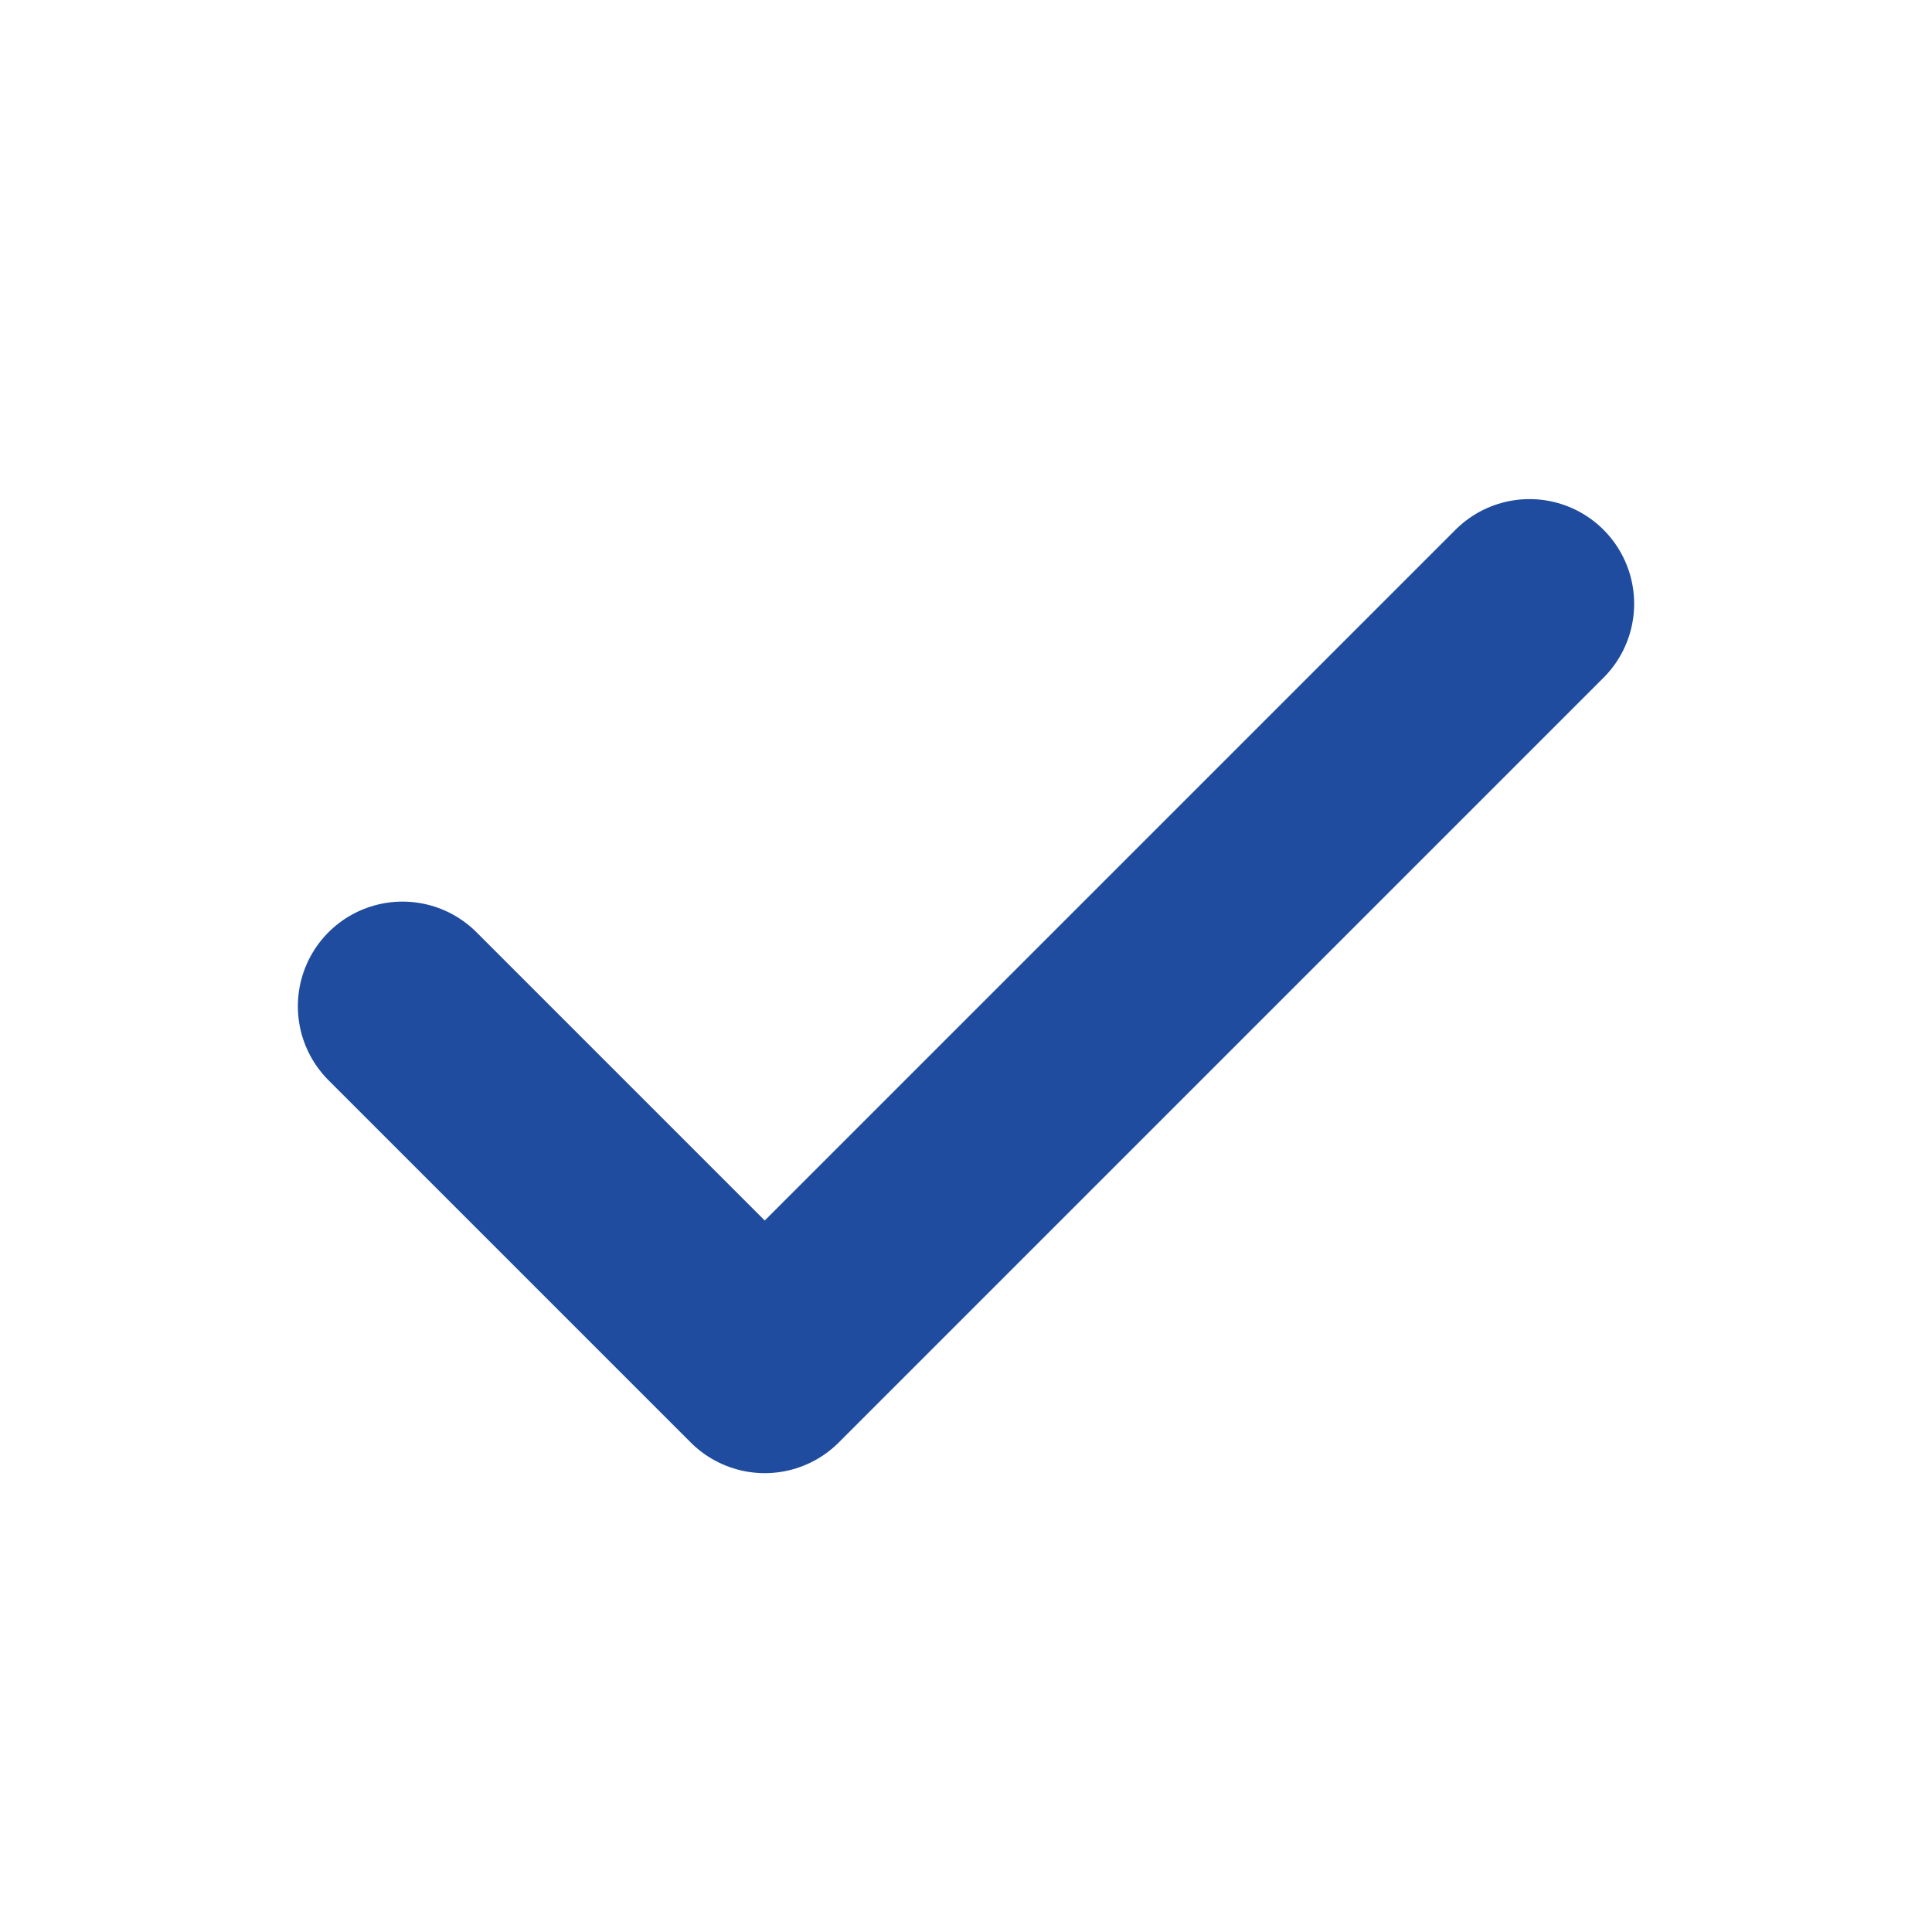
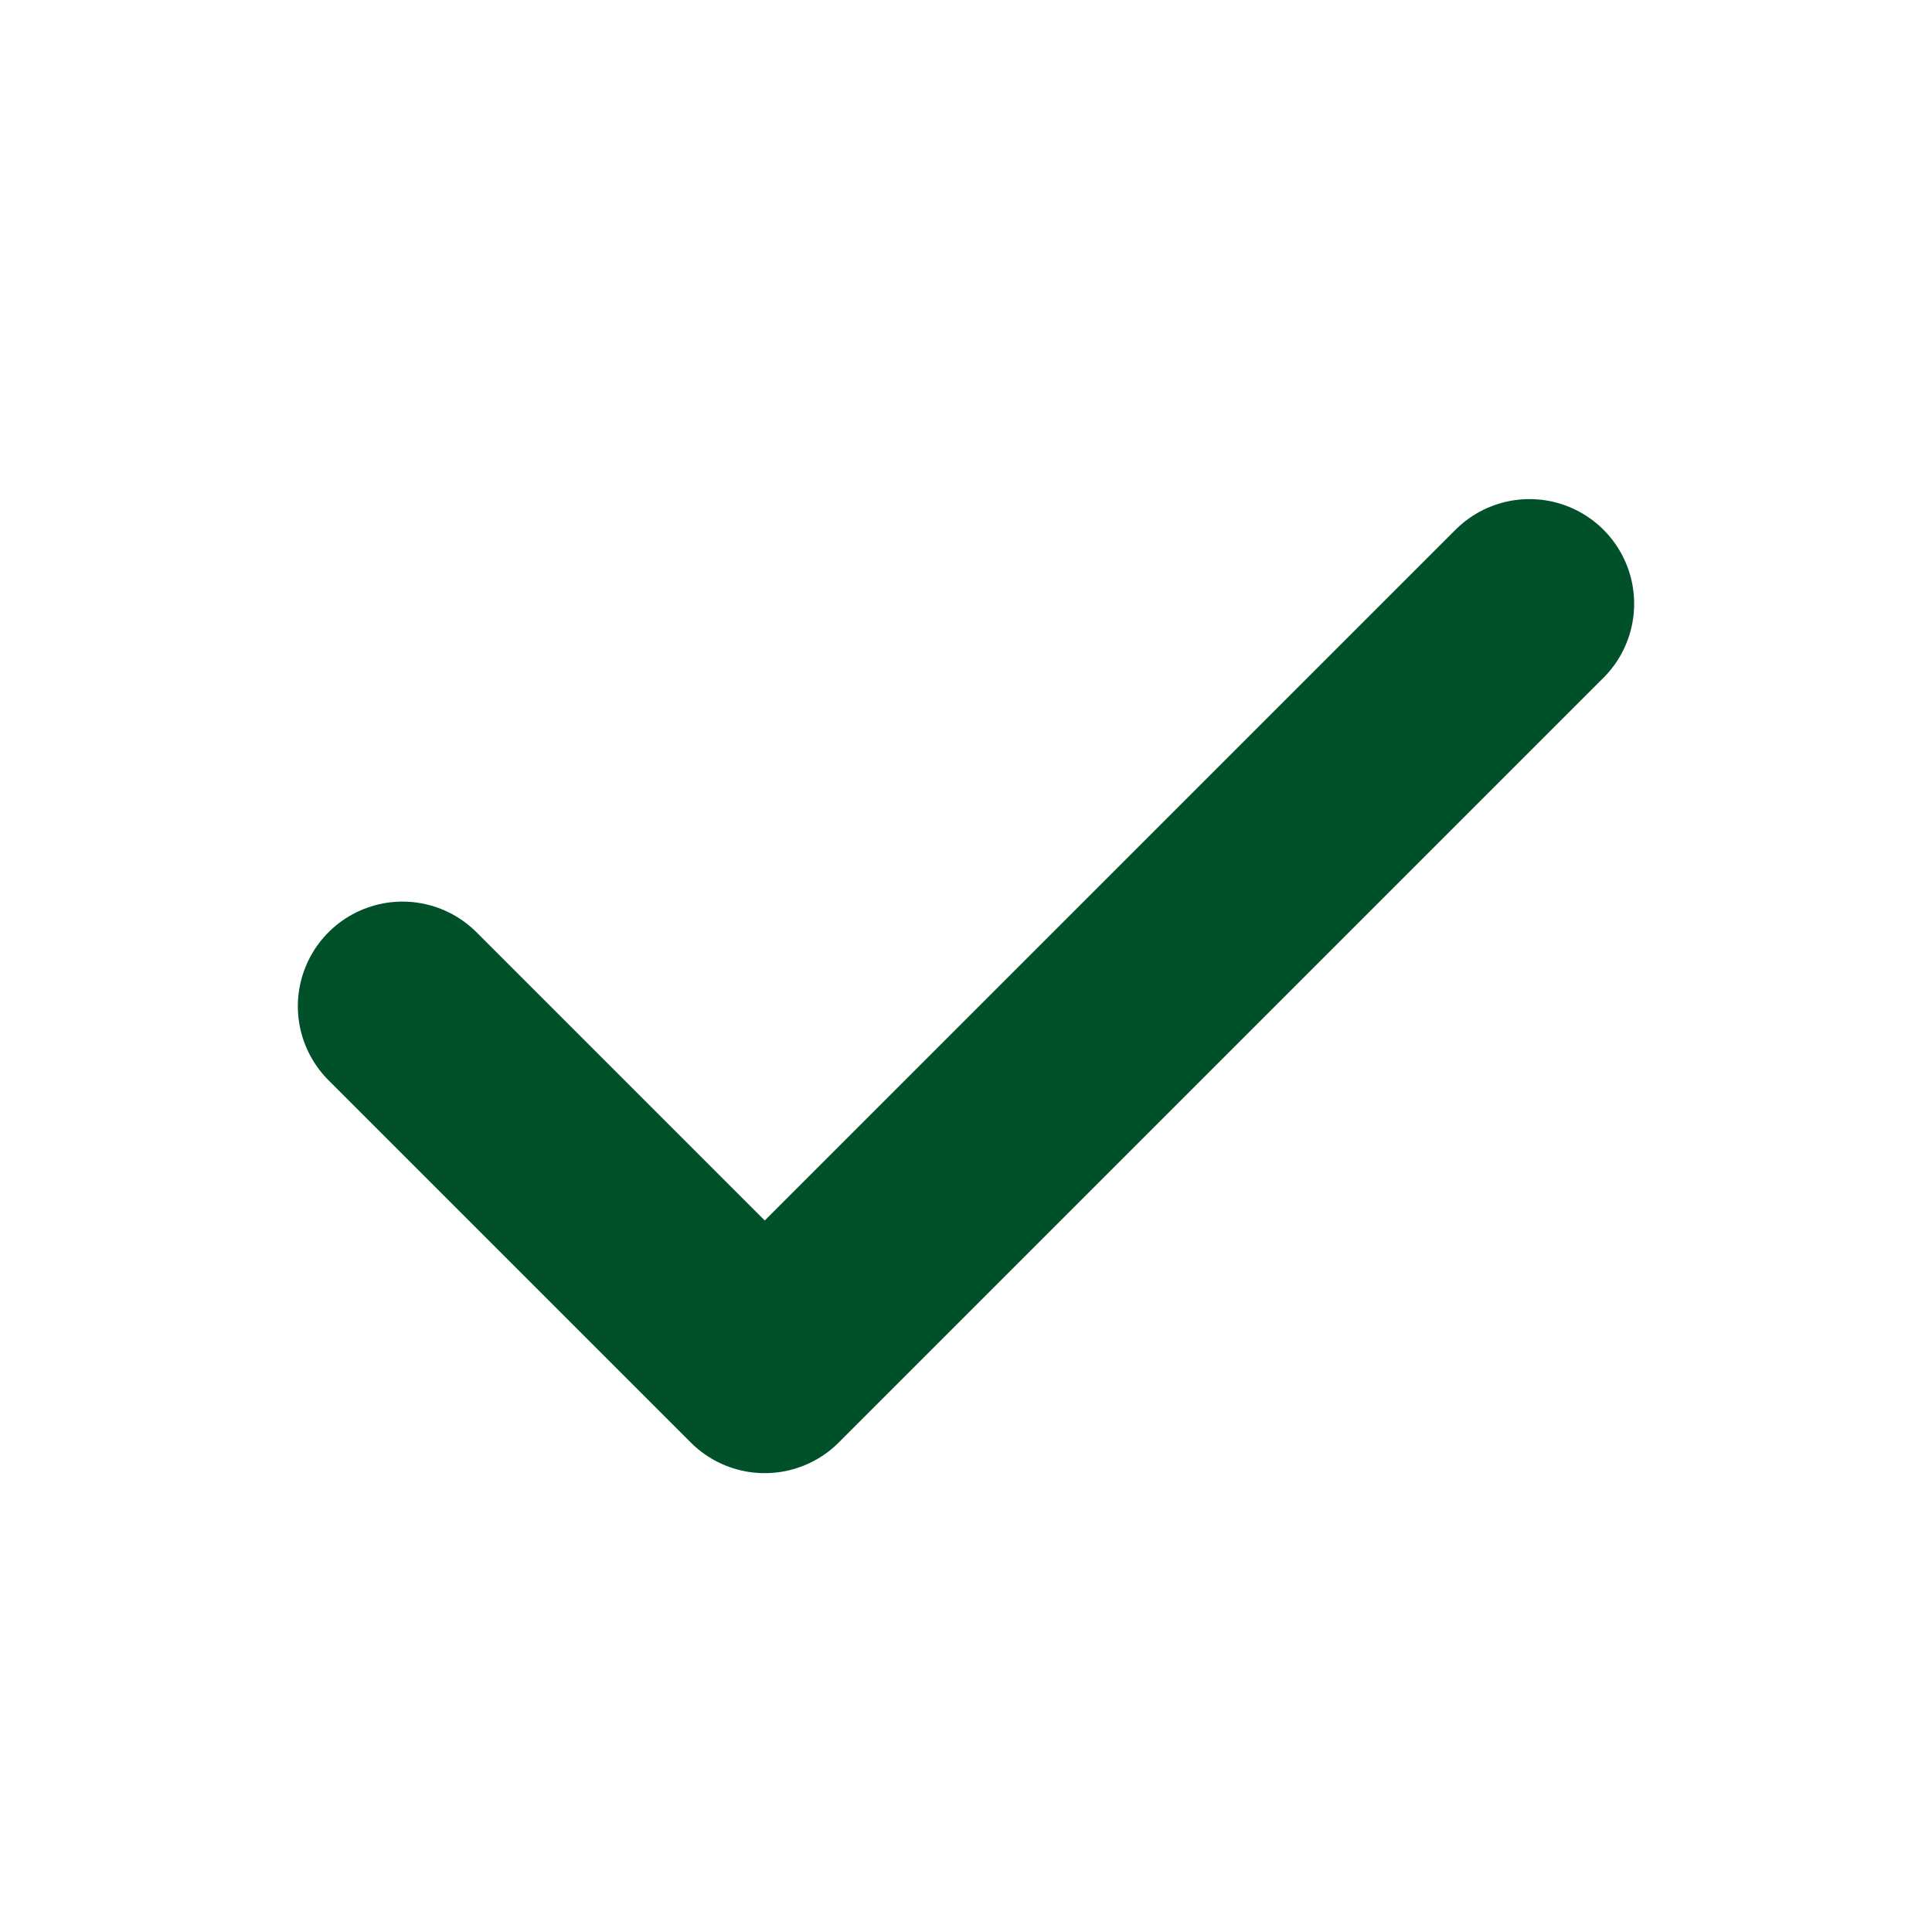
- <svg xmlns="http://www.w3.org/2000/svg" viewBox="0 0 24 24" fill="none" stroke="#1F4C9E" stroke-width="2.6" stroke-linecap="round" stroke-linejoin="round">
+ <svg xmlns="http://www.w3.org/2000/svg" viewBox="0 0 24 24" fill="none" stroke="#00502A" stroke-width="2.6" stroke-linecap="round" stroke-linejoin="round">
  <path d="m5 12.5 4.5 4.5L19 7.5" />
</svg>
